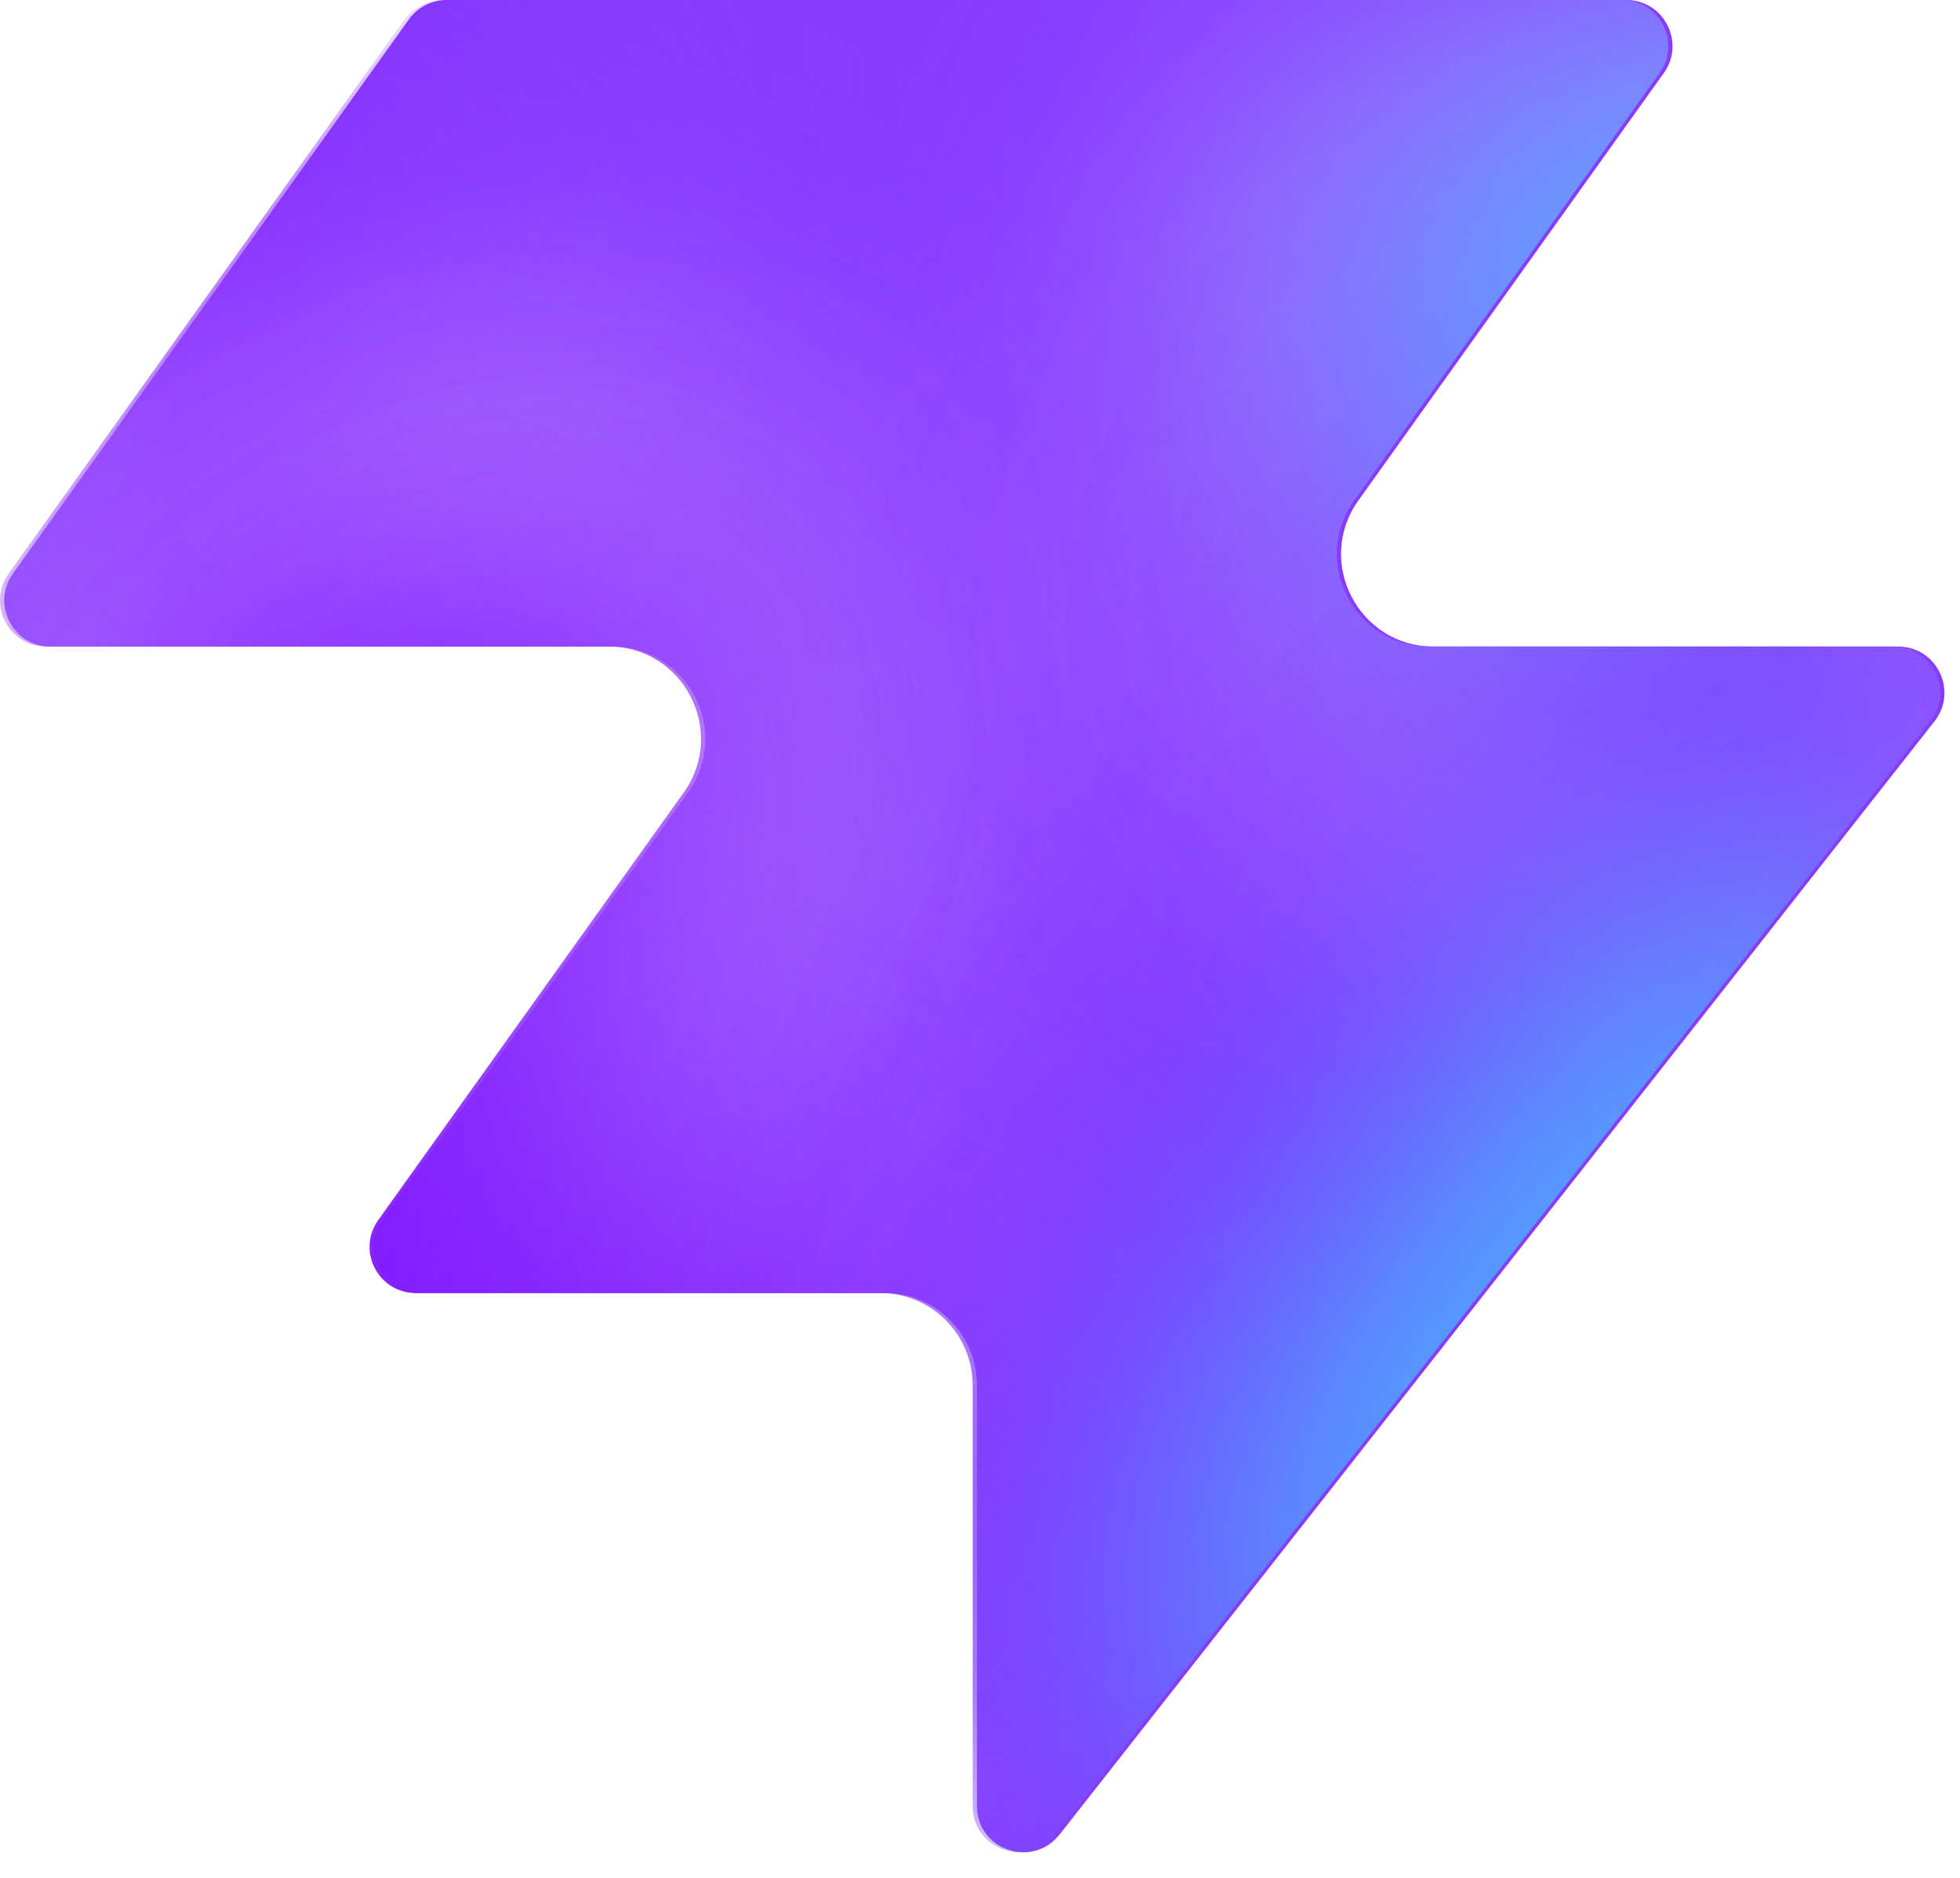
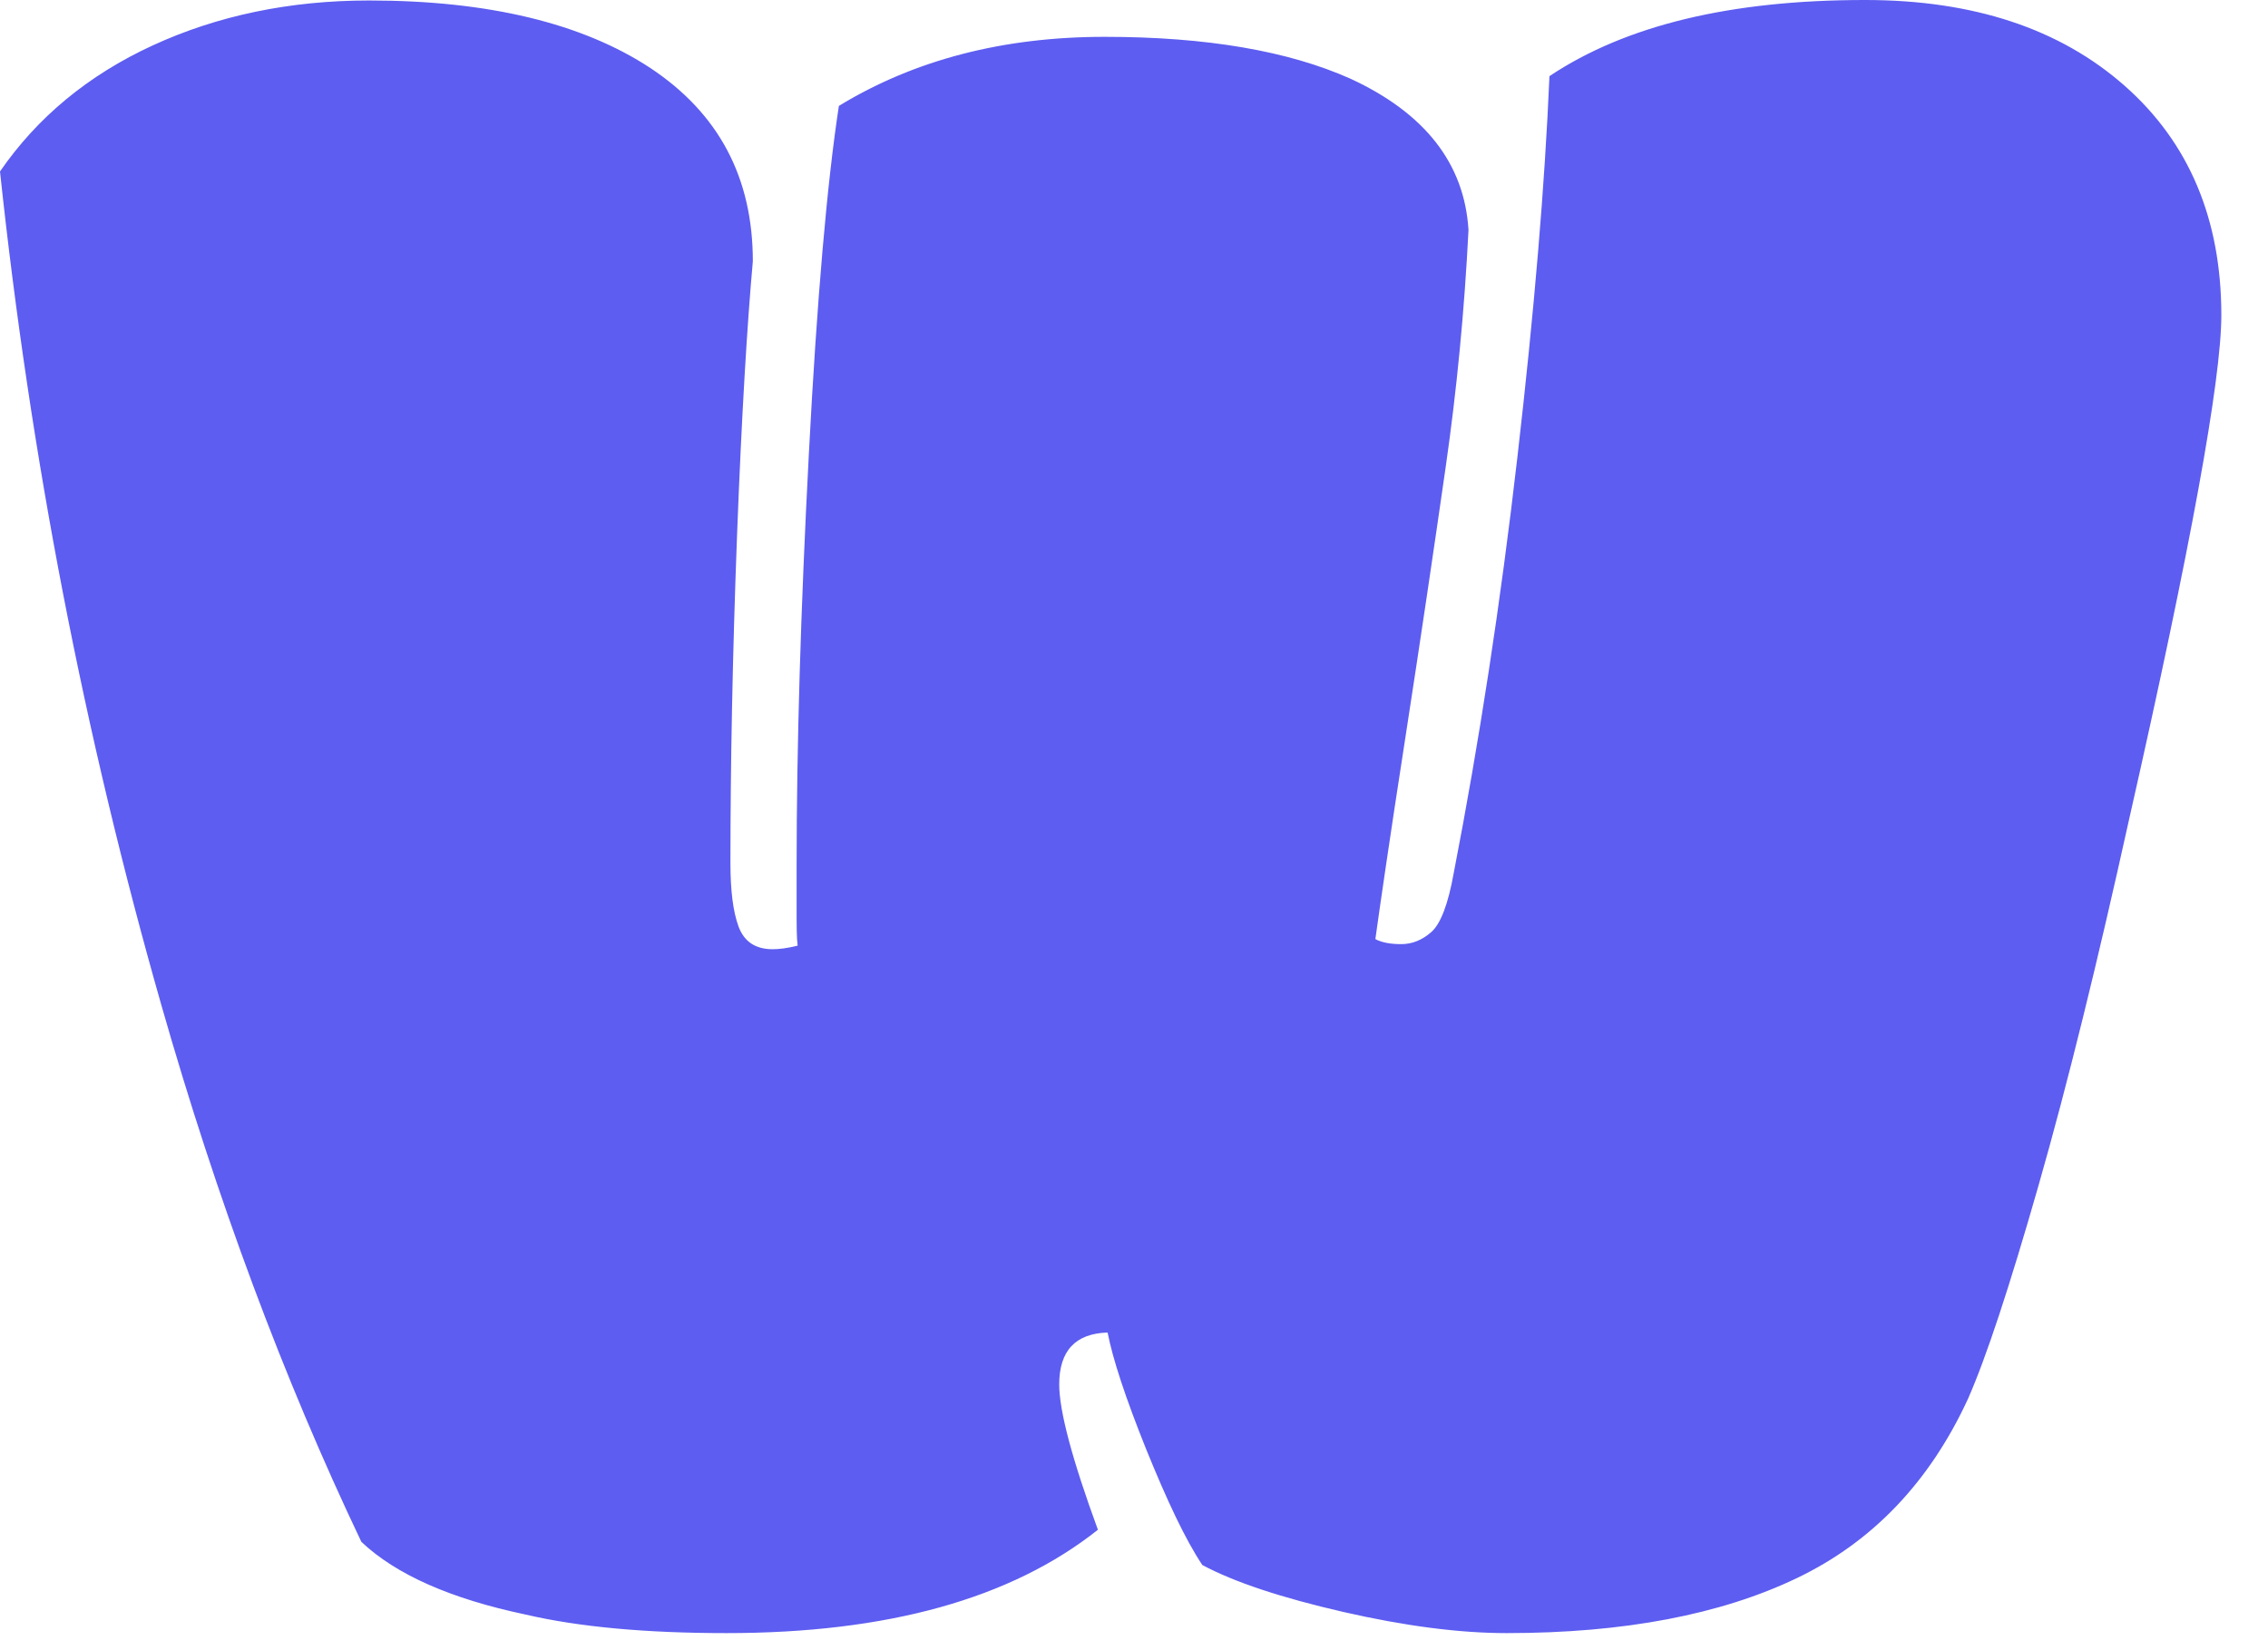
- <svg xmlns="http://www.w3.org/2000/svg" width="48" height="46" fill="none" viewBox="0 0 48 46">
-   <path fill="#863bff" d="M25.946 44.938c-.664.845-2.021.375-2.021-.698V33.937a2.26 2.26 0 0 0-2.262-2.262H10.287c-.92 0-1.456-1.04-.92-1.788l7.48-10.471c1.07-1.497 0-3.578-1.842-3.578H1.237c-.92 0-1.456-1.04-.92-1.788L10.013.474c.214-.297.556-.474.92-.474h28.894c.92 0 1.456 1.04.92 1.788l-7.48 10.471c-1.07 1.498 0 3.579 1.842 3.579h11.377c.943 0 1.473 1.088.89 1.83L25.947 44.94z" style="fill:#863bff;fill:color(display-p3 .525 .23 1);fill-opacity:1" />
-   <mask id="a" width="48" height="46" x="0" y="0" maskUnits="userSpaceOnUse" style="mask-type:alpha">
-     <path fill="#000" d="M25.842 44.938c-.664.844-2.021.375-2.021-.698V33.937a2.26 2.26 0 0 0-2.262-2.262H10.183c-.92 0-1.456-1.04-.92-1.788l7.48-10.471c1.07-1.498 0-3.579-1.842-3.579H1.133c-.92 0-1.456-1.04-.92-1.787L9.91.473c.214-.297.556-.474.92-.474h28.894c.92 0 1.456 1.04.92 1.788l-7.48 10.471c-1.07 1.498 0 3.578 1.842 3.578h11.377c.943 0 1.473 1.088.89 1.832L25.843 44.94z" style="fill:#000;fill-opacity:1" />
-   </mask>
-   <g mask="url(#a)">
-     <g filter="url(#b)">
-       <ellipse cx="5.508" cy="14.704" fill="#ede6ff" rx="5.508" ry="14.704" style="fill:#ede6ff;fill:color(display-p3 .927 .903 1);fill-opacity:1" transform="matrix(.00324 1 1 -.00324 -4.47 31.516)" />
-     </g>
-     <g filter="url(#c)">
-       <ellipse cx="10.399" cy="29.851" fill="#ede6ff" rx="10.399" ry="29.851" style="fill:#ede6ff;fill:color(display-p3 .927 .903 1);fill-opacity:1" transform="matrix(.00324 1 1 -.00324 -39.328 7.883)" />
-     </g>
-     <g filter="url(#d)">
-       <ellipse cx="5.508" cy="30.487" fill="#7e14ff" rx="5.508" ry="30.487" style="fill:#7e14ff;fill:color(display-p3 .492 .077 1);fill-opacity:1" transform="rotate(89.814 -25.913 -14.639)scale(1 -1)" />
-     </g>
-     <g filter="url(#e)">
-       <ellipse cx="5.508" cy="30.599" fill="#7e14ff" rx="5.508" ry="30.599" style="fill:#7e14ff;fill:color(display-p3 .492 .077 1);fill-opacity:1" transform="rotate(89.814 -32.644 -3.334)scale(1 -1)" />
-     </g>
-     <g filter="url(#f)">
-       <ellipse cx="5.508" cy="30.599" fill="#7e14ff" rx="5.508" ry="30.599" style="fill:#7e14ff;fill:color(display-p3 .492 .077 1);fill-opacity:1" transform="matrix(.00324 1 1 -.00324 -34.34 30.47)" />
-     </g>
-     <g filter="url(#g)">
-       <ellipse cx="14.072" cy="22.078" fill="#ede6ff" rx="14.072" ry="22.078" style="fill:#ede6ff;fill:color(display-p3 .927 .903 1);fill-opacity:1" transform="rotate(93.35 24.506 48.493)scale(-1 1)" />
-     </g>
-     <g filter="url(#h)">
-       <ellipse cx="3.47" cy="21.501" fill="#7e14ff" rx="3.47" ry="21.501" style="fill:#7e14ff;fill:color(display-p3 .492 .077 1);fill-opacity:1" transform="rotate(89.009 28.708 47.59)scale(-1 1)" />
-     </g>
-     <g filter="url(#i)">
-       <ellipse cx="3.47" cy="21.501" fill="#7e14ff" rx="3.47" ry="21.501" style="fill:#7e14ff;fill:color(display-p3 .492 .077 1);fill-opacity:1" transform="rotate(89.009 28.708 47.59)scale(-1 1)" />
-     </g>
-     <g filter="url(#j)">
-       <ellipse cx=".387" cy="8.972" fill="#7e14ff" rx="4.407" ry="29.108" style="fill:#7e14ff;fill:color(display-p3 .492 .077 1);fill-opacity:1" transform="rotate(39.51 .387 8.972)" />
-     </g>
-     <g filter="url(#k)">
-       <ellipse cx="47.523" cy="-6.092" fill="#7e14ff" rx="4.407" ry="29.108" style="fill:#7e14ff;fill:color(display-p3 .492 .077 1);fill-opacity:1" transform="rotate(37.892 47.523 -6.092)" />
-     </g>
-     <g filter="url(#l)">
-       <ellipse cx="41.412" cy="6.333" fill="#47bfff" rx="5.971" ry="9.665" style="fill:#47bfff;fill:color(display-p3 .28 .748 1);fill-opacity:1" transform="rotate(37.892 41.412 6.333)" />
-     </g>
-     <g filter="url(#m)">
-       <ellipse cx="-1.879" cy="38.332" fill="#7e14ff" rx="4.407" ry="29.108" style="fill:#7e14ff;fill:color(display-p3 .492 .077 1);fill-opacity:1" transform="rotate(37.892 -1.88 38.332)" />
-     </g>
-     <g filter="url(#n)">
-       <ellipse cx="-1.879" cy="38.332" fill="#7e14ff" rx="4.407" ry="29.108" style="fill:#7e14ff;fill:color(display-p3 .492 .077 1);fill-opacity:1" transform="rotate(37.892 -1.88 38.332)" />
-     </g>
-     <g filter="url(#o)">
-       <ellipse cx="35.651" cy="29.907" fill="#7e14ff" rx="4.407" ry="29.108" style="fill:#7e14ff;fill:color(display-p3 .492 .077 1);fill-opacity:1" transform="rotate(37.892 35.651 29.907)" />
-     </g>
-     <g filter="url(#p)">
-       <ellipse cx="38.418" cy="32.4" fill="#47bfff" rx="5.971" ry="15.297" style="fill:#47bfff;fill:color(display-p3 .28 .748 1);fill-opacity:1" transform="rotate(37.892 38.418 32.4)" />
-     </g>
-   </g>
-   <defs>
-     <filter id="b" width="60.045" height="41.654" x="-19.77" y="16.149" color-interpolation-filters="sRGB" filterUnits="userSpaceOnUse">
-       <feFlood flood-opacity="0" result="BackgroundImageFix" />
-       <feBlend in="SourceGraphic" in2="BackgroundImageFix" result="shape" />
-       <feGaussianBlur result="effect1_foregroundBlur_2002_17158" stdDeviation="7.659" />
-     </filter>
-     <filter id="c" width="90.34" height="51.437" x="-54.613" y="-7.533" color-interpolation-filters="sRGB" filterUnits="userSpaceOnUse">
-       <feFlood flood-opacity="0" result="BackgroundImageFix" />
-       <feBlend in="SourceGraphic" in2="BackgroundImageFix" result="shape" />
-       <feGaussianBlur result="effect1_foregroundBlur_2002_17158" stdDeviation="7.659" />
-     </filter>
-     <filter id="d" width="79.355" height="29.4" x="-49.64" y="2.03" color-interpolation-filters="sRGB" filterUnits="userSpaceOnUse">
-       <feFlood flood-opacity="0" result="BackgroundImageFix" />
-       <feBlend in="SourceGraphic" in2="BackgroundImageFix" result="shape" />
-       <feGaussianBlur result="effect1_foregroundBlur_2002_17158" stdDeviation="4.596" />
-     </filter>
-     <filter id="e" width="79.579" height="29.4" x="-45.045" y="20.029" color-interpolation-filters="sRGB" filterUnits="userSpaceOnUse">
-       <feFlood flood-opacity="0" result="BackgroundImageFix" />
-       <feBlend in="SourceGraphic" in2="BackgroundImageFix" result="shape" />
-       <feGaussianBlur result="effect1_foregroundBlur_2002_17158" stdDeviation="4.596" />
-     </filter>
-     <filter id="f" width="79.579" height="29.4" x="-43.513" y="21.178" color-interpolation-filters="sRGB" filterUnits="userSpaceOnUse">
-       <feFlood flood-opacity="0" result="BackgroundImageFix" />
-       <feBlend in="SourceGraphic" in2="BackgroundImageFix" result="shape" />
-       <feGaussianBlur result="effect1_foregroundBlur_2002_17158" stdDeviation="4.596" />
-     </filter>
-     <filter id="g" width="74.749" height="58.852" x="15.756" y="-17.901" color-interpolation-filters="sRGB" filterUnits="userSpaceOnUse">
-       <feFlood flood-opacity="0" result="BackgroundImageFix" />
-       <feBlend in="SourceGraphic" in2="BackgroundImageFix" result="shape" />
-       <feGaussianBlur result="effect1_foregroundBlur_2002_17158" stdDeviation="7.659" />
-     </filter>
-     <filter id="h" width="61.377" height="25.362" x="23.548" y="2.284" color-interpolation-filters="sRGB" filterUnits="userSpaceOnUse">
-       <feFlood flood-opacity="0" result="BackgroundImageFix" />
-       <feBlend in="SourceGraphic" in2="BackgroundImageFix" result="shape" />
-       <feGaussianBlur result="effect1_foregroundBlur_2002_17158" stdDeviation="4.596" />
-     </filter>
-     <filter id="i" width="61.377" height="25.362" x="23.548" y="2.284" color-interpolation-filters="sRGB" filterUnits="userSpaceOnUse">
-       <feFlood flood-opacity="0" result="BackgroundImageFix" />
-       <feBlend in="SourceGraphic" in2="BackgroundImageFix" result="shape" />
-       <feGaussianBlur result="effect1_foregroundBlur_2002_17158" stdDeviation="4.596" />
-     </filter>
-     <filter id="j" width="56.045" height="63.649" x="-27.636" y="-22.853" color-interpolation-filters="sRGB" filterUnits="userSpaceOnUse">
-       <feFlood flood-opacity="0" result="BackgroundImageFix" />
-       <feBlend in="SourceGraphic" in2="BackgroundImageFix" result="shape" />
-       <feGaussianBlur result="effect1_foregroundBlur_2002_17158" stdDeviation="4.596" />
-     </filter>
-     <filter id="k" width="54.814" height="64.646" x="20.116" y="-38.415" color-interpolation-filters="sRGB" filterUnits="userSpaceOnUse">
-       <feFlood flood-opacity="0" result="BackgroundImageFix" />
-       <feBlend in="SourceGraphic" in2="BackgroundImageFix" result="shape" />
-       <feGaussianBlur result="effect1_foregroundBlur_2002_17158" stdDeviation="4.596" />
-     </filter>
-     <filter id="l" width="33.541" height="35.313" x="24.641" y="-11.323" color-interpolation-filters="sRGB" filterUnits="userSpaceOnUse">
-       <feFlood flood-opacity="0" result="BackgroundImageFix" />
-       <feBlend in="SourceGraphic" in2="BackgroundImageFix" result="shape" />
-       <feGaussianBlur result="effect1_foregroundBlur_2002_17158" stdDeviation="4.596" />
-     </filter>
-     <filter id="m" width="54.814" height="64.646" x="-29.286" y="6.009" color-interpolation-filters="sRGB" filterUnits="userSpaceOnUse">
-       <feFlood flood-opacity="0" result="BackgroundImageFix" />
-       <feBlend in="SourceGraphic" in2="BackgroundImageFix" result="shape" />
-       <feGaussianBlur result="effect1_foregroundBlur_2002_17158" stdDeviation="4.596" />
-     </filter>
-     <filter id="n" width="54.814" height="64.646" x="-29.286" y="6.009" color-interpolation-filters="sRGB" filterUnits="userSpaceOnUse">
-       <feFlood flood-opacity="0" result="BackgroundImageFix" />
-       <feBlend in="SourceGraphic" in2="BackgroundImageFix" result="shape" />
-       <feGaussianBlur result="effect1_foregroundBlur_2002_17158" stdDeviation="4.596" />
-     </filter>
-     <filter id="o" width="54.814" height="64.646" x="8.244" y="-2.416" color-interpolation-filters="sRGB" filterUnits="userSpaceOnUse">
-       <feFlood flood-opacity="0" result="BackgroundImageFix" />
-       <feBlend in="SourceGraphic" in2="BackgroundImageFix" result="shape" />
-       <feGaussianBlur result="effect1_foregroundBlur_2002_17158" stdDeviation="4.596" />
-     </filter>
-     <filter id="p" width="39.409" height="43.623" x="18.713" y="10.588" color-interpolation-filters="sRGB" filterUnits="userSpaceOnUse">
-       <feFlood flood-opacity="0" result="BackgroundImageFix" />
-       <feBlend in="SourceGraphic" in2="BackgroundImageFix" result="shape" />
-       <feGaussianBlur result="effect1_foregroundBlur_2002_17158" stdDeviation="4.596" />
-     </filter>
-   </defs>
+ <svg xmlns="http://www.w3.org/2000/svg" width="33" height="24" viewBox="0 0 33 24" fill="none">
+   <path d="M10.576 23.765C9.406 23.765 8.428 23.677 7.643 23.494C6.562 23.266 5.762 22.914 5.258 22.437C4.125 20.059 3.155 17.453 2.348 14.627C1.229 10.708 0.444 6.664 0 2.495C0.541 1.71 1.281 1.094 2.222 0.661C3.162 0.228 4.214 0.007 5.37 0.007C7.103 0.007 8.473 0.338 9.465 0.991C10.458 1.651 10.954 2.583 10.954 3.802C10.872 4.712 10.791 6.04 10.724 7.795C10.658 9.549 10.628 11.141 10.628 12.558C10.628 12.954 10.665 13.262 10.746 13.483C10.828 13.703 10.991 13.813 11.243 13.813C11.339 13.813 11.457 13.798 11.606 13.761C11.591 13.651 11.591 13.475 11.591 13.226V12.602C11.591 10.87 11.65 8.873 11.769 6.606C11.887 4.345 12.035 2.657 12.206 1.541C13.302 0.873 14.59 0.536 16.072 0.536C17.553 0.536 18.745 0.741 19.649 1.145C20.73 1.644 21.308 2.378 21.367 3.347C21.308 4.521 21.197 5.673 21.034 6.804C20.871 7.941 20.678 9.248 20.449 10.73C20.219 12.213 20.078 13.189 20.012 13.666C20.108 13.717 20.234 13.739 20.39 13.739C20.545 13.739 20.693 13.681 20.826 13.563C20.96 13.446 21.071 13.16 21.152 12.705C21.523 10.796 21.834 8.778 22.078 6.657C22.323 4.536 22.478 2.686 22.545 1.108C23.656 0.367 25.181 0 27.137 0C28.714 0 29.973 0.418 30.914 1.248C31.854 2.077 32.321 3.193 32.321 4.587C32.321 5.519 31.877 7.963 30.98 11.919C30.521 13.996 30.084 15.773 29.662 17.248C29.24 18.723 28.899 19.758 28.633 20.36C28.077 21.563 27.248 22.437 26.144 22.965C25.041 23.494 23.633 23.765 21.923 23.765C21.234 23.765 20.441 23.662 19.545 23.457C18.649 23.251 17.96 23.024 17.494 22.774C17.249 22.407 16.983 21.842 16.679 21.094C16.375 20.338 16.19 19.773 16.116 19.391C15.649 19.405 15.412 19.655 15.412 20.147C15.412 20.529 15.598 21.233 15.975 22.261C14.709 23.266 12.909 23.765 10.569 23.765H10.576Z" fill="#5D5DF1" />
</svg>
